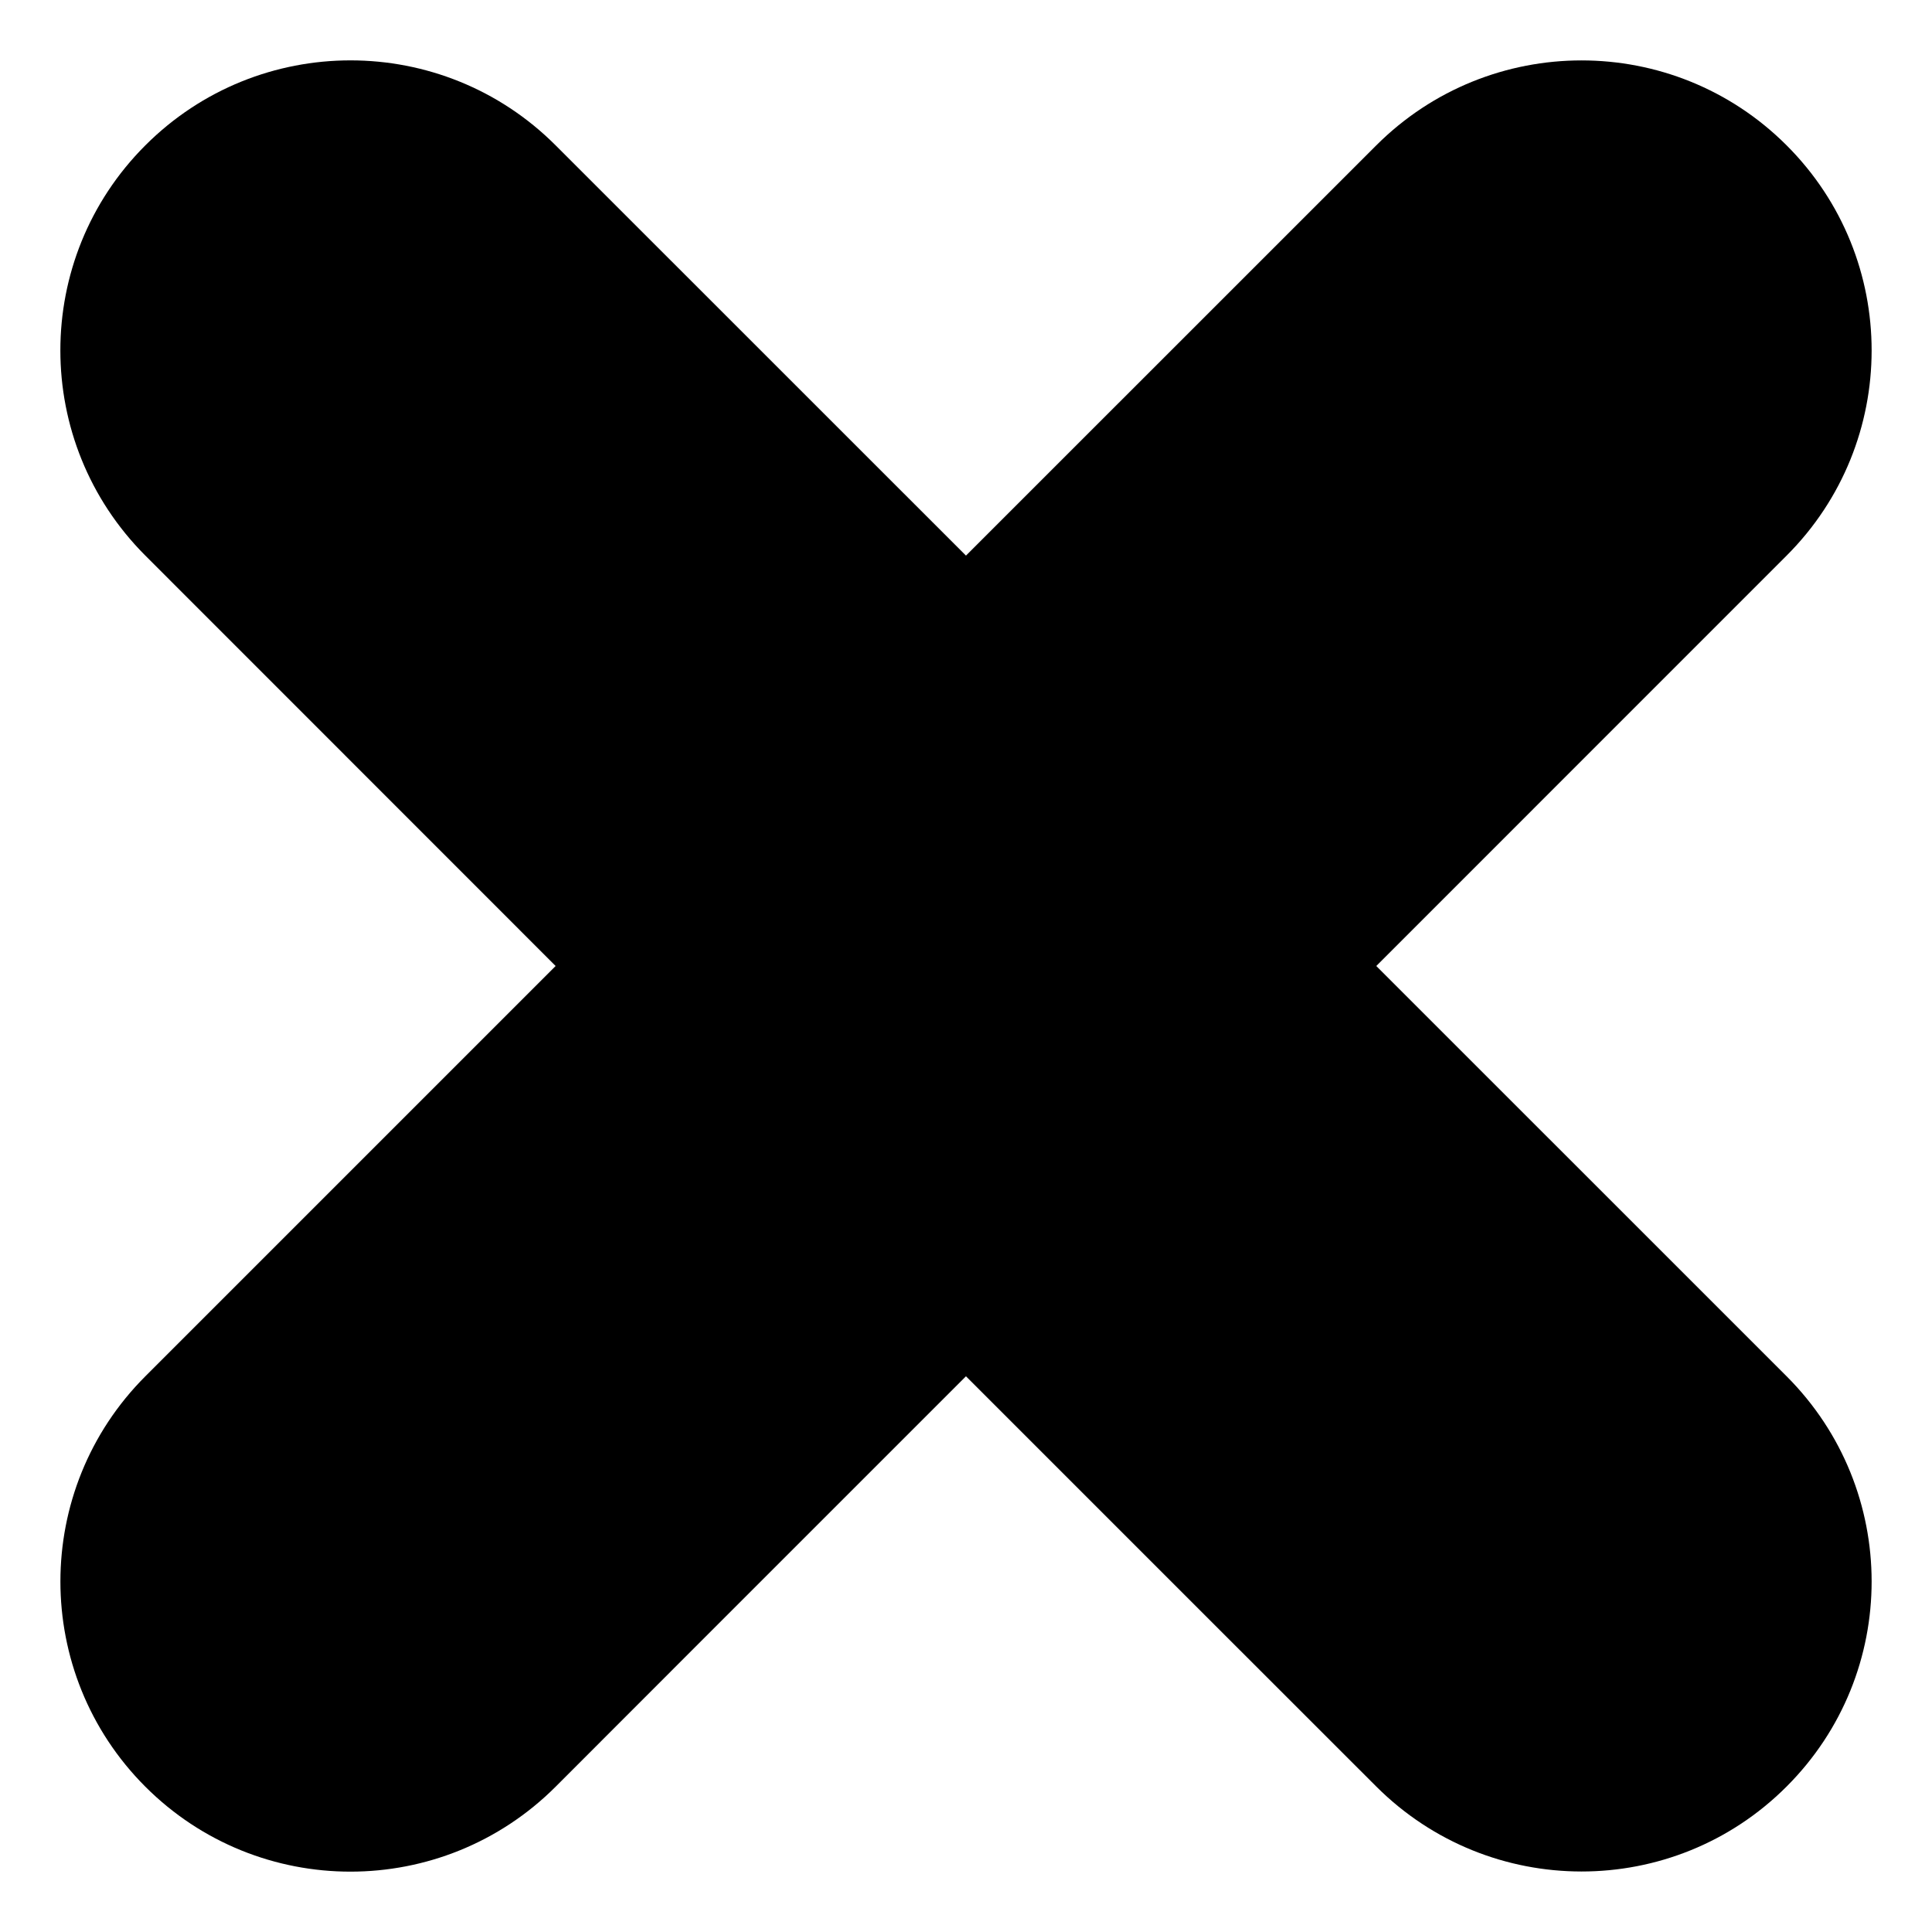
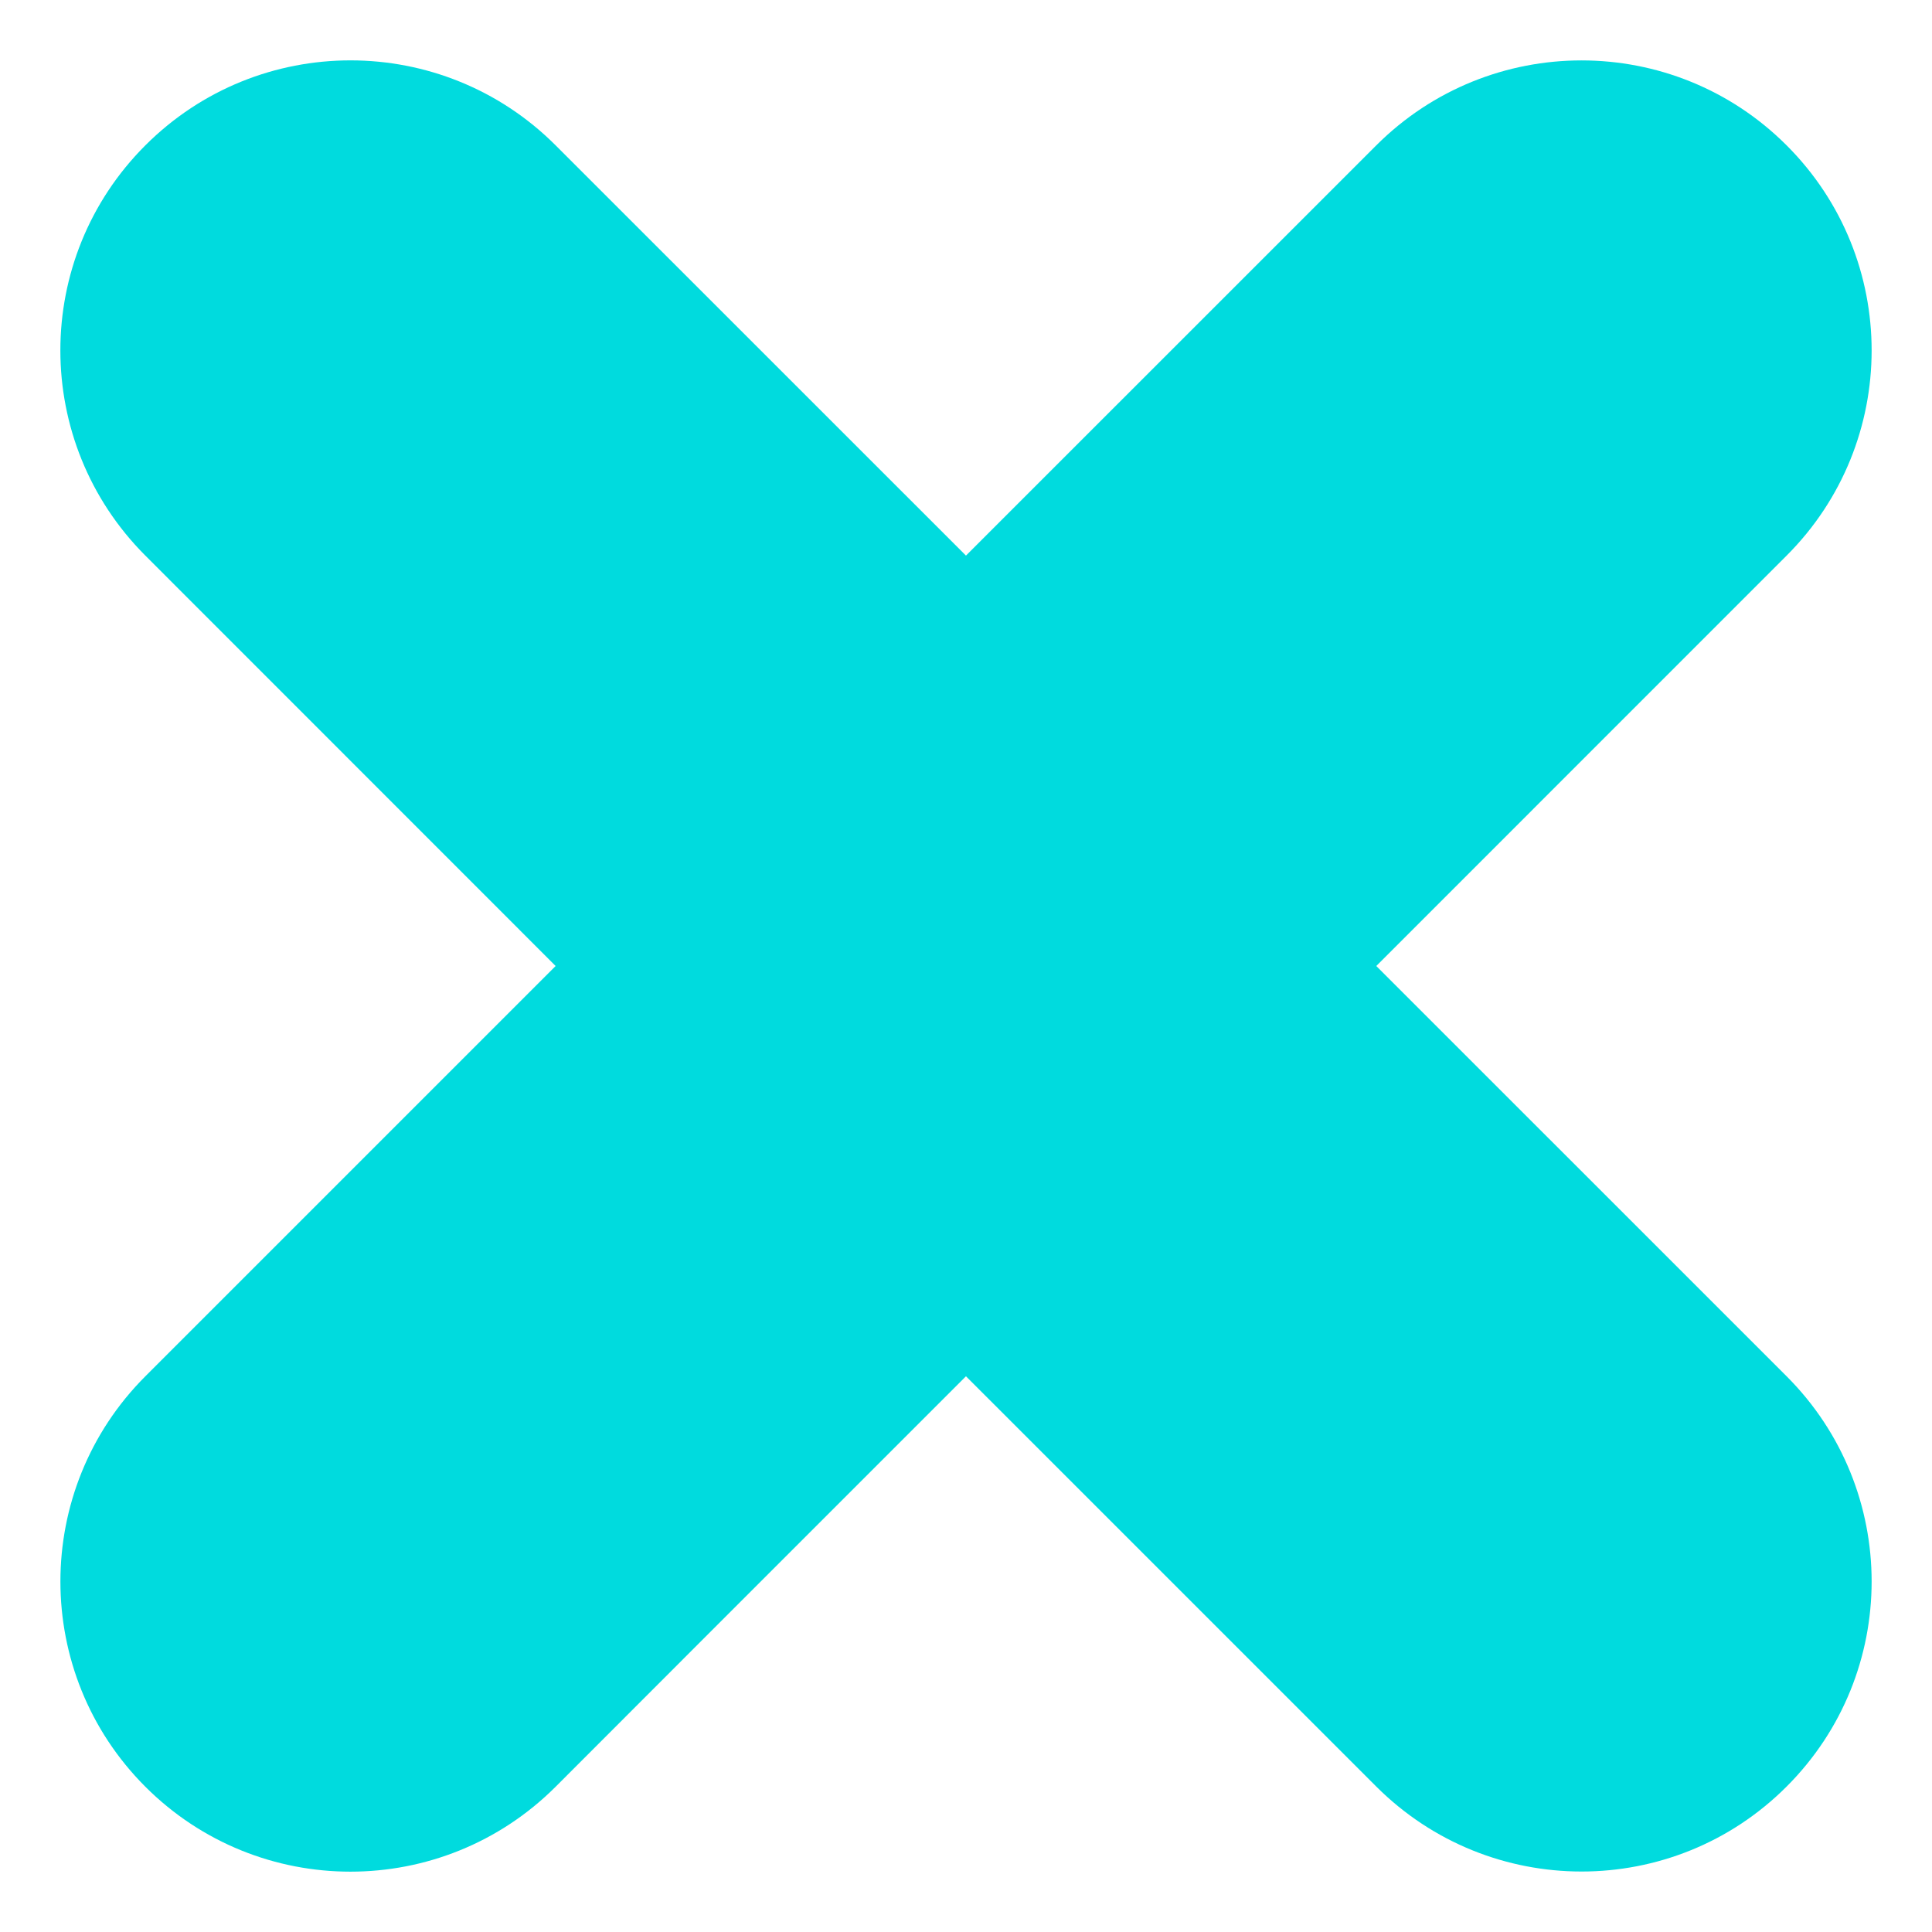
<svg xmlns="http://www.w3.org/2000/svg" version="1.1" id="Layer_1" x="0px" y="0px" width="64px" height="64px" viewBox="0 0 64 64" enable-background="new 0 0 64 64" xml:space="preserve">
  <g>
-     <path d="M59.184,18.405c3.752-3.749,3.758-9.836,0-13.59c-3.752-3.752-9.836-3.752-13.593,0c-0.746,0.746-7.762,7.762-13.592,13.59   C26.17,12.577,19.152,5.561,18.406,4.815c-3.75-3.752-9.838-3.755-13.591,0c-3.756,3.753-3.752,9.835,0,13.59   C5.558,19.151,12.577,26.167,18.406,32C12.577,37.828,5.562,44.845,4.815,45.591c-3.752,3.753-3.752,9.842,0,13.596   c3.753,3.753,9.837,3.75,13.591,0c0.743-0.747,7.764-7.768,13.593-13.596c5.83,5.828,12.846,12.849,13.592,13.59   c3.755,3.75,9.841,3.756,13.593,0c3.758-3.754,3.752-9.837,0-13.59C58.44,44.845,51.42,37.828,45.591,32   C51.42,26.167,58.44,19.151,59.184,18.405z" />
+     <path fill="#00DBDE" d="M59.184,18.405c3.752-3.749,3.758-9.836,0-13.59c-3.752-3.752-9.836-3.752-13.593,0   c-0.745,0.746-7.762,7.762-13.592,13.59C26.17,12.577,19.152,5.561,18.406,4.815c-3.75-3.752-9.838-3.755-13.591,0   c-3.756,3.753-3.752,9.835,0,13.59C5.558,19.151,12.577,26.167,18.406,32C12.577,37.828,5.562,44.845,4.815,45.591   c-3.752,3.753-3.752,9.843,0,13.597c3.753,3.752,9.837,3.75,13.591,0c0.743-0.748,7.764-7.769,13.593-13.597   c5.83,5.828,12.847,12.849,13.592,13.591c3.755,3.75,9.841,3.756,13.593,0c3.758-3.755,3.752-9.838,0-13.591   C58.439,44.845,51.42,37.828,45.591,32C51.42,26.167,58.439,19.151,59.184,18.405z" />
  </g>
</svg>
